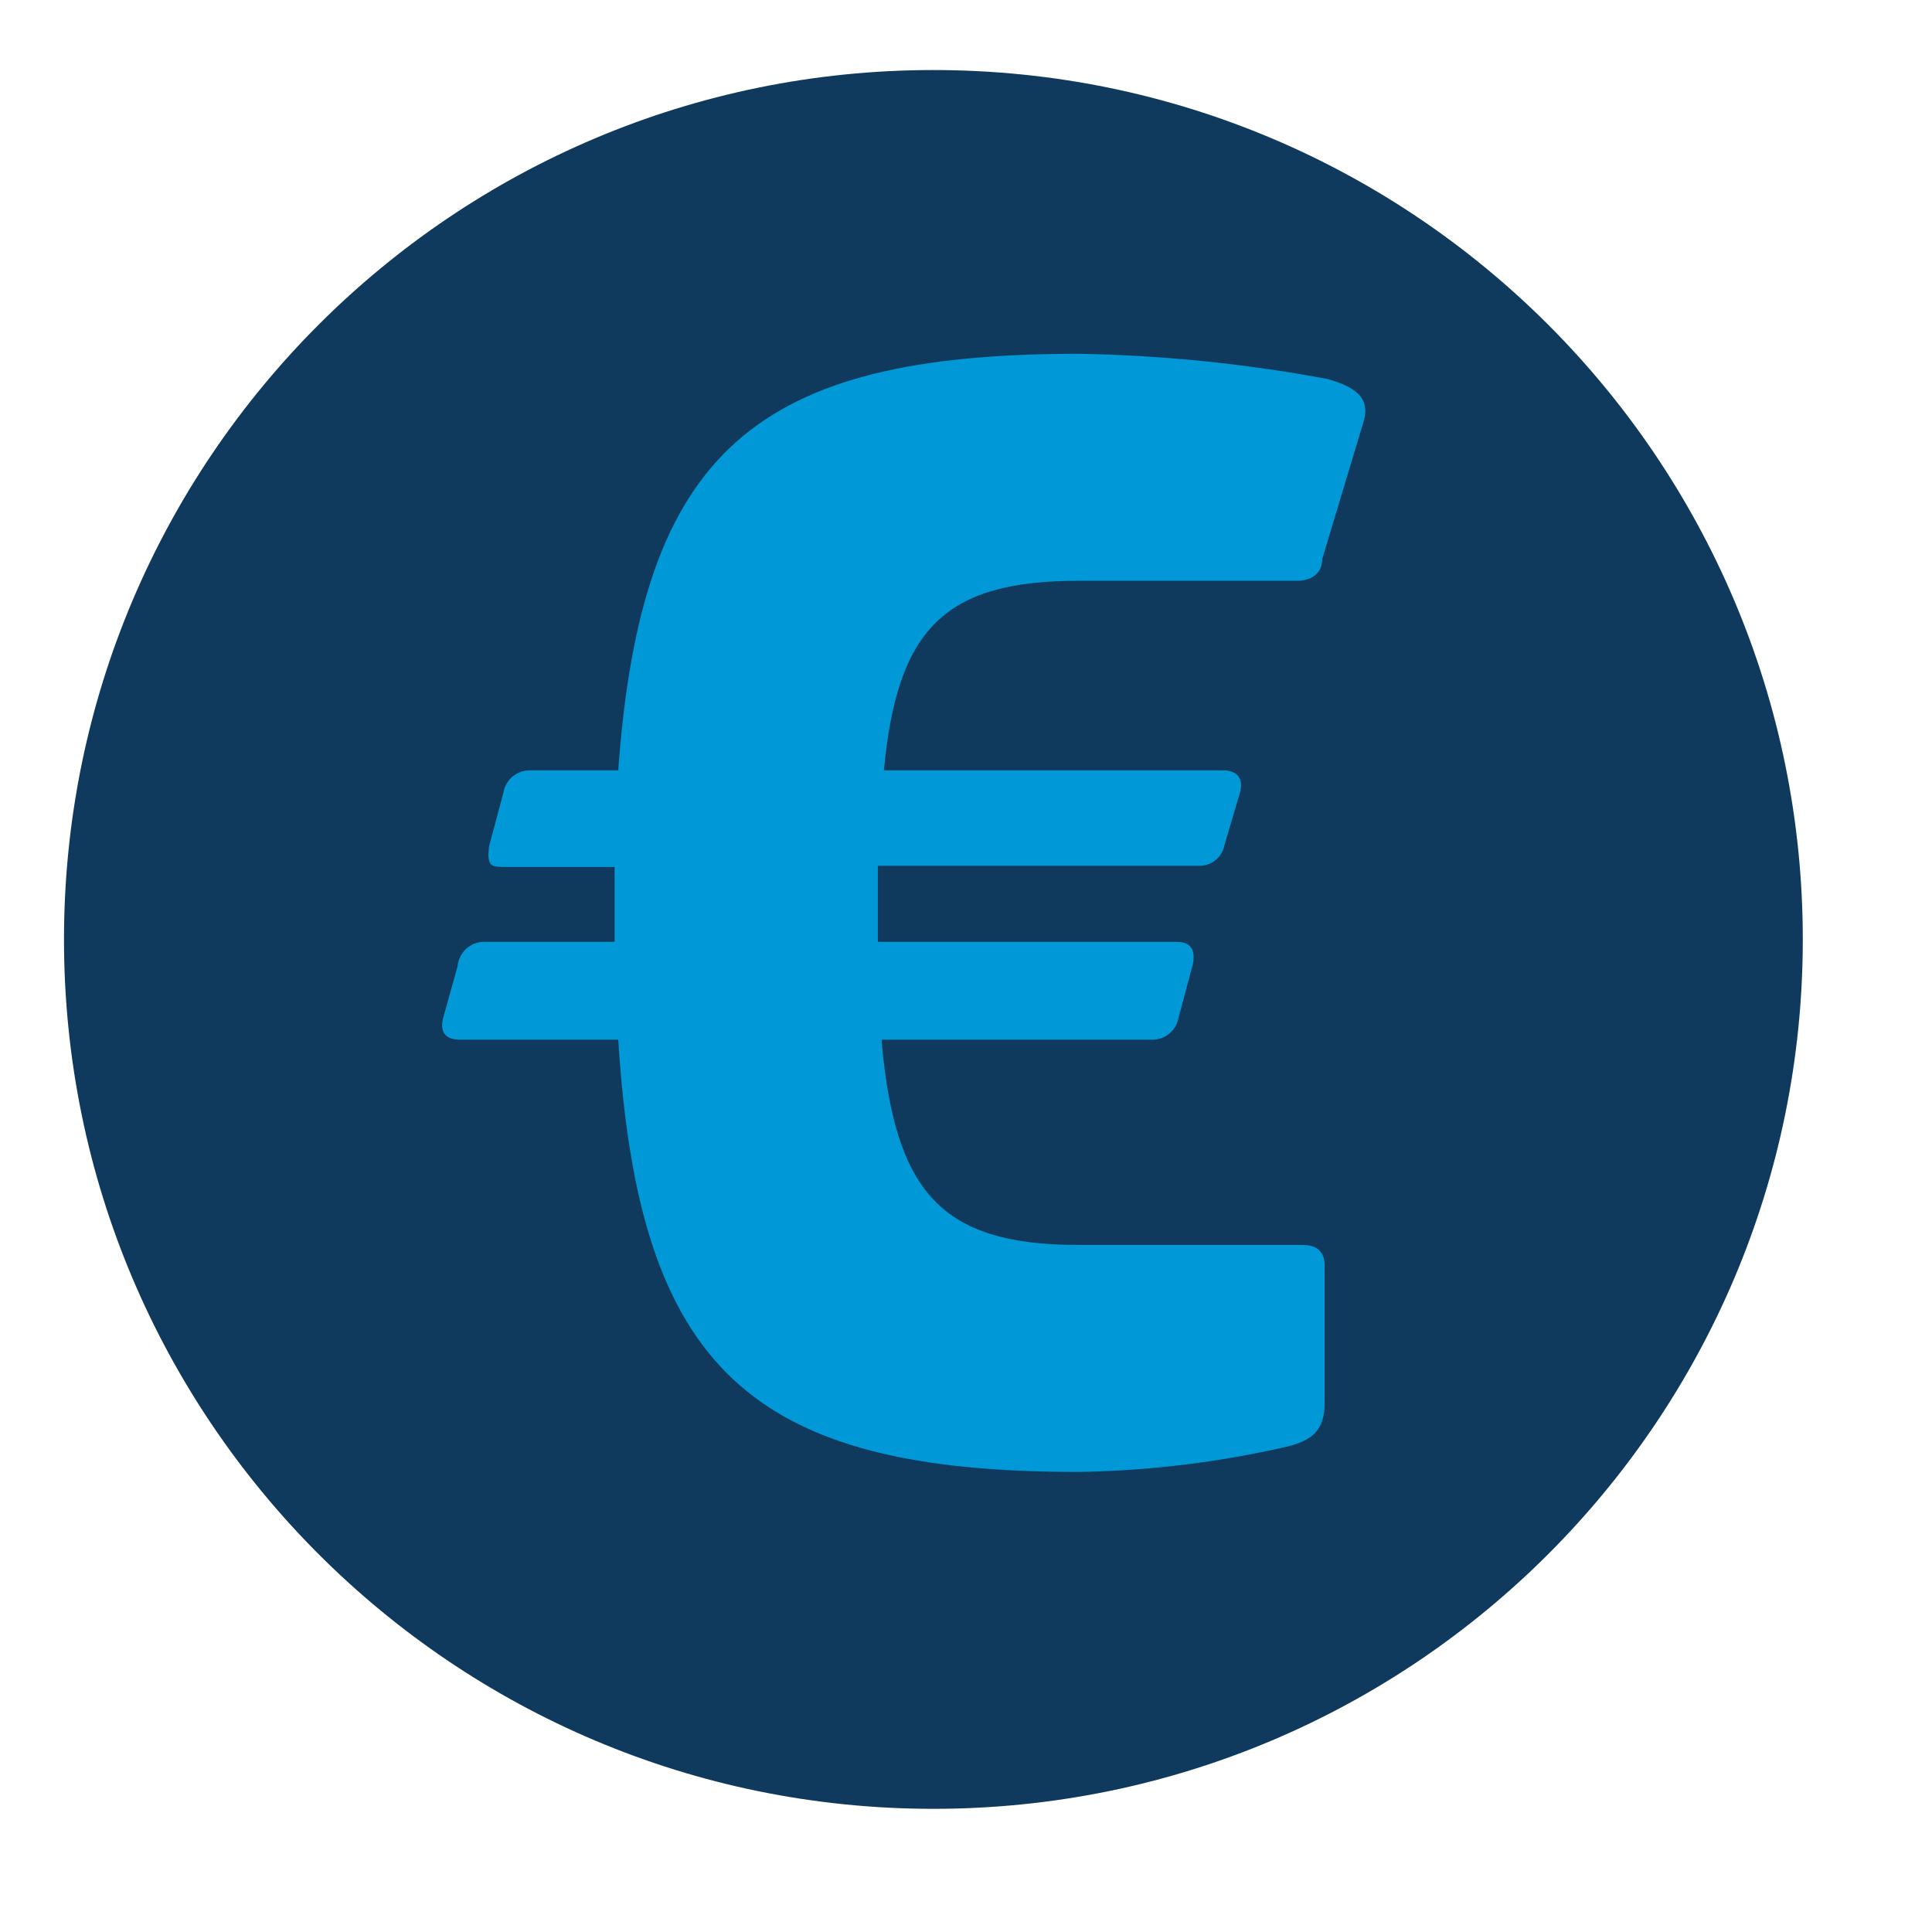
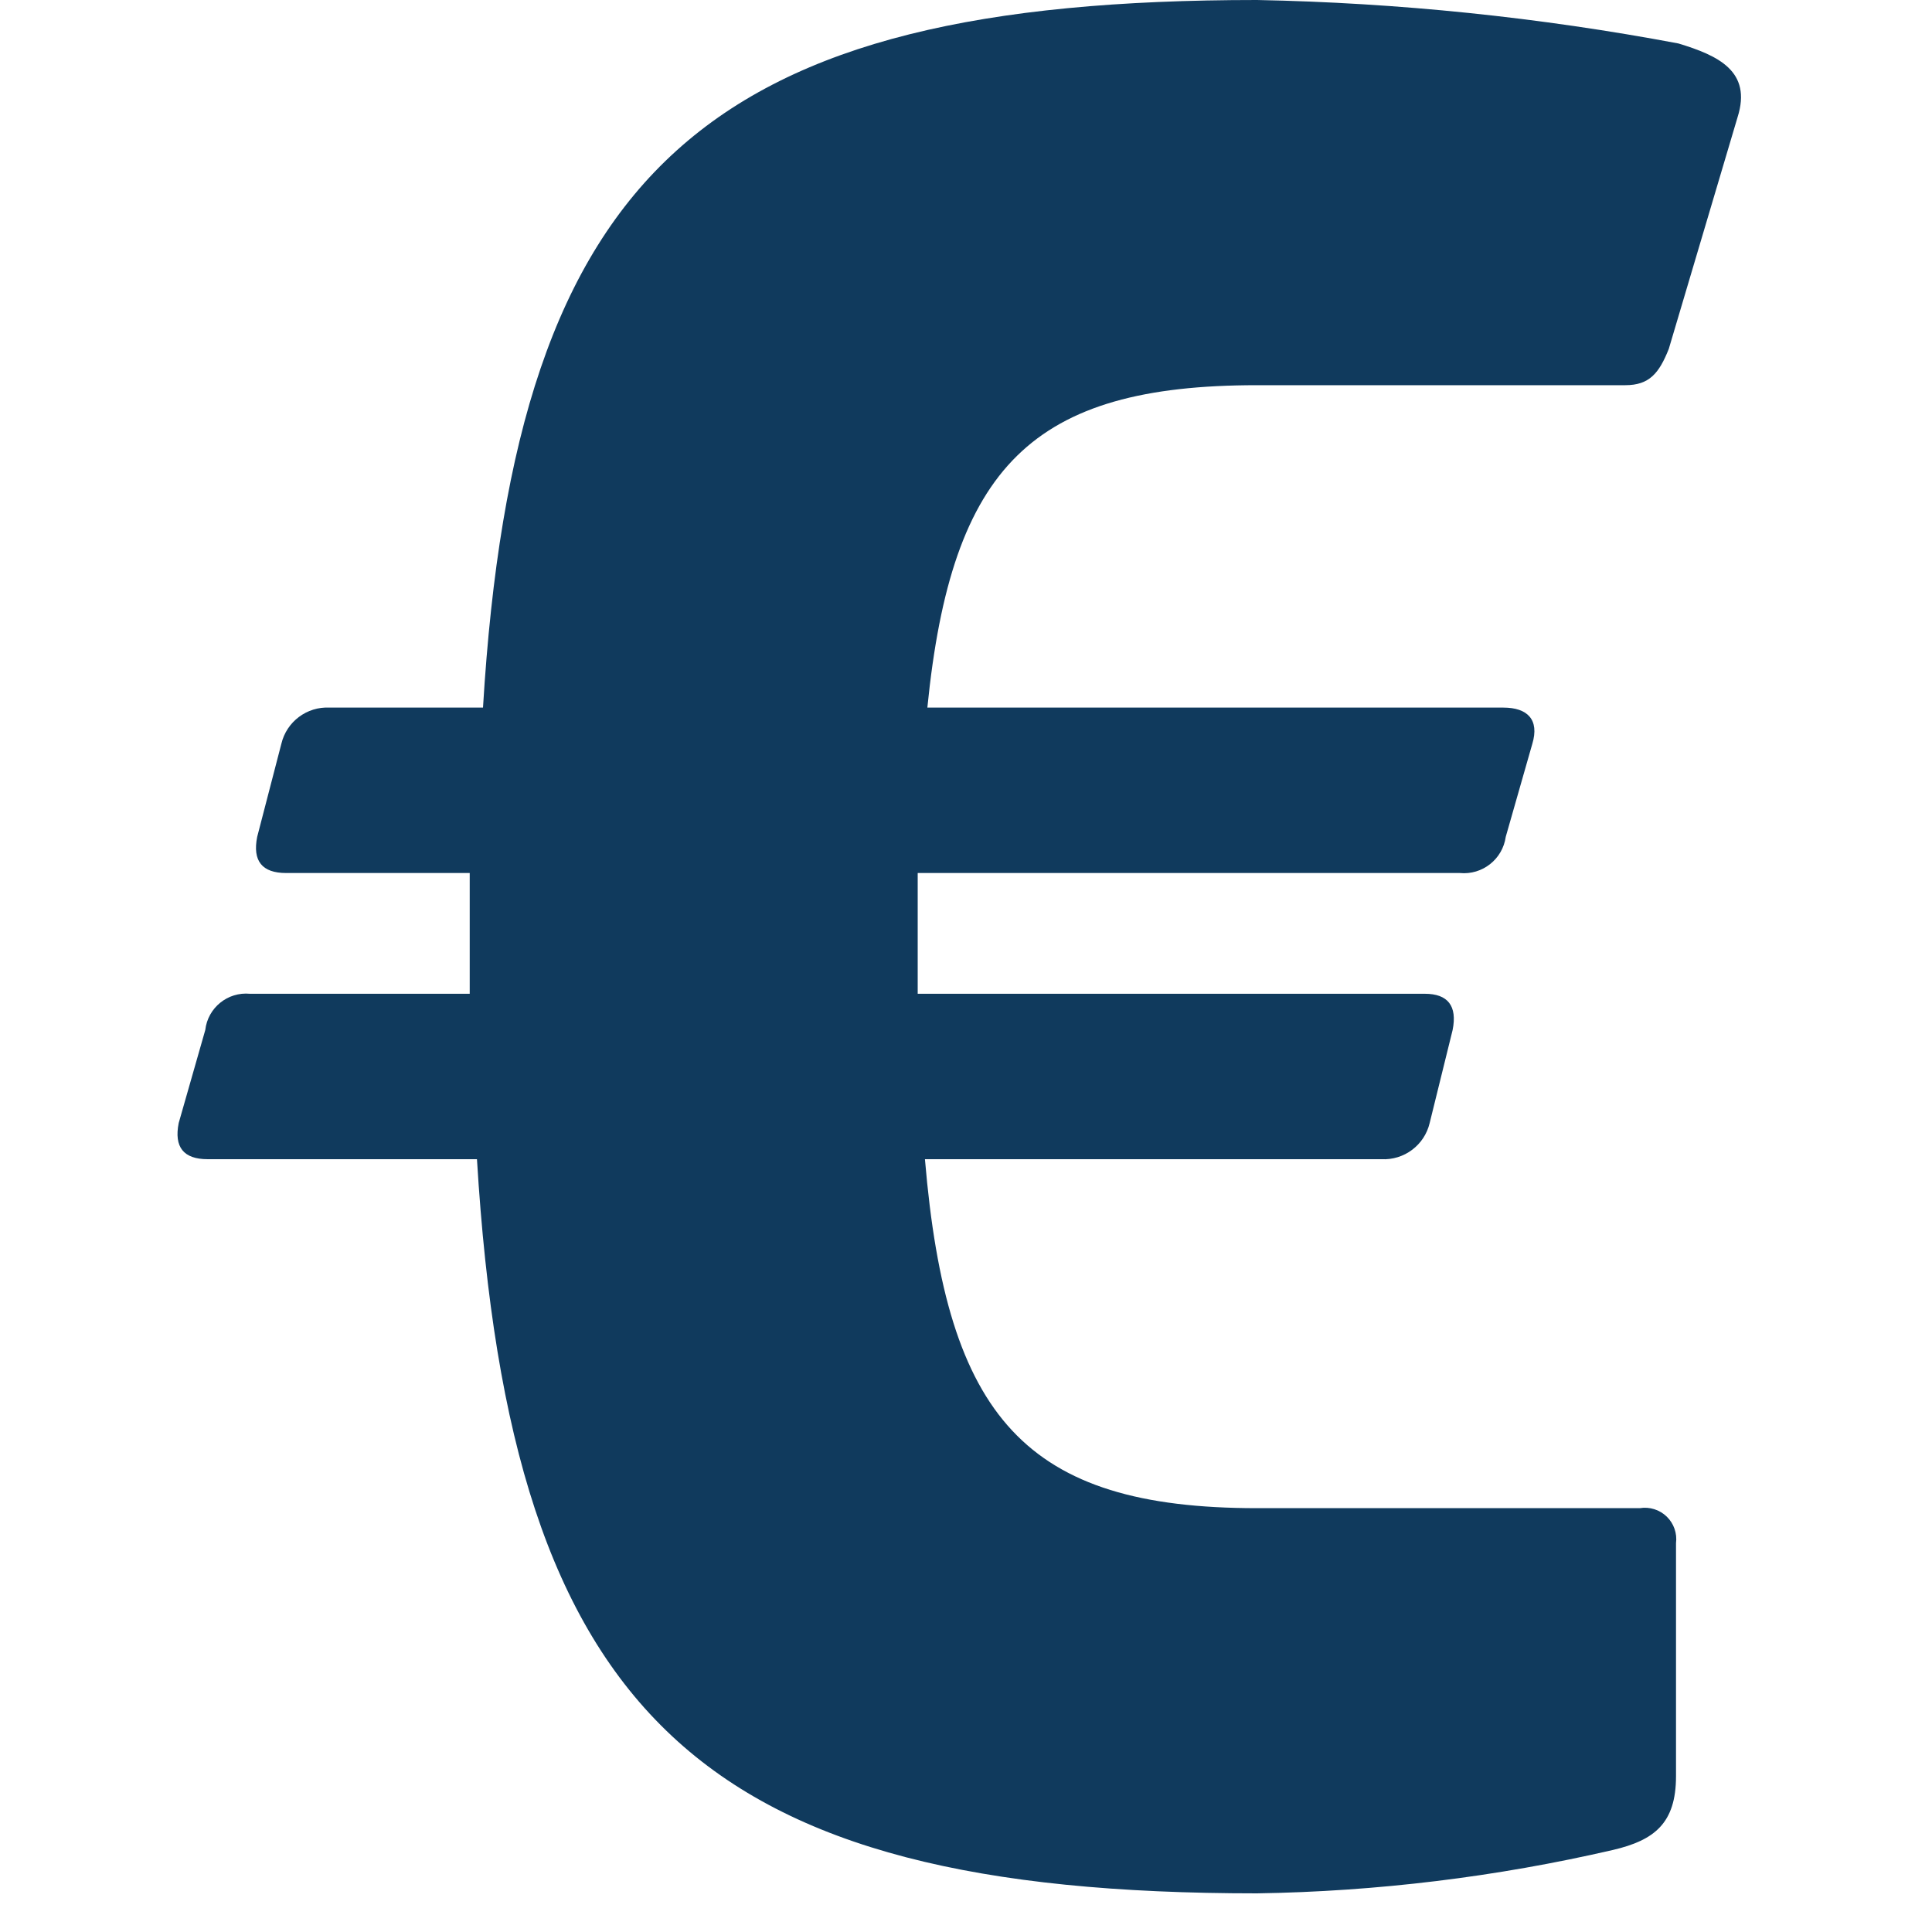
<svg xmlns="http://www.w3.org/2000/svg" id="Ebene_1" data-name="Ebene 1" width="16" height="16" viewBox="0 0 16 16">
  <defs>
-     <style>.cls-1{fill:#103a5d;}.cls-2{fill:#0098d6;}</style>
+     <style>.cls-1{fill:#103a5d;}</style>
  </defs>
-   <circle class="cls-1" cx="7.73" cy="7.78" r="7.2" />
-   <path class="cls-2" d="M8.93,4.81c-1.1,0-1.5.39-1.61,1.57h2.81c.11,0,.17.06.14.18L10.14,7a.21.21,0,0,1-.22.17H7.27V7.8H9.74c.12,0,.16.06.14.18l-.12.45a.22.22,0,0,1-.23.18H7.3c.11,1.26.49,1.7,1.63,1.7h1.86c.12,0,.18.06.18.17v1.14c0,.23-.11.31-.31.36a8.28,8.28,0,0,1-1.73.21c-2.71,0-3.64-.85-3.81-3.58H3.81c-.12,0-.17-.06-.14-.18L3.79,8A.22.22,0,0,1,4,7.8H5.09V7.18h-.9c-.12,0-.16,0-.14-.17l.12-.45a.22.22,0,0,1,.23-.18h.72c.19-2.65,1.14-3.45,3.81-3.45A12.29,12.29,0,0,1,11,3.14c.2.06.36.14.29.36l-.34,1.13c0,.12-.09.18-.21.18Z" />
+   <path class="cls-1" d="M10.41,3.19c-1.86,0-2.53.67-2.73,2.67h4.77c.2,0,.3.1.24.3l-.22.77a.35.35,0,0,1-.38.3H7.6v1h4.2c.19,0,.27.1.23.3l-.19.77a.39.39,0,0,1-.4.3H7.66c.18,2.14.83,2.89,2.75,2.89h3.17a.26.26,0,0,1,.3.29v1.93c0,.39-.18.53-.52.61a14.05,14.05,0,0,1-2.95.36c-4.59,0-6.18-1.45-6.46-6.08H1.72q-.3,0-.24-.3l.22-.77a.34.34,0,0,1,.37-.3H3.89v-1H2.37q-.3,0-.24-.3l.2-.77a.39.39,0,0,1,.4-.3H4C4.27,1.37,5.87,0,10.41,0A21.1,21.1,0,0,1,13.9.36c.33.1.61.23.49.61l-.57,1.92c-.08.2-.16.3-.36.3Z" />
</svg>
